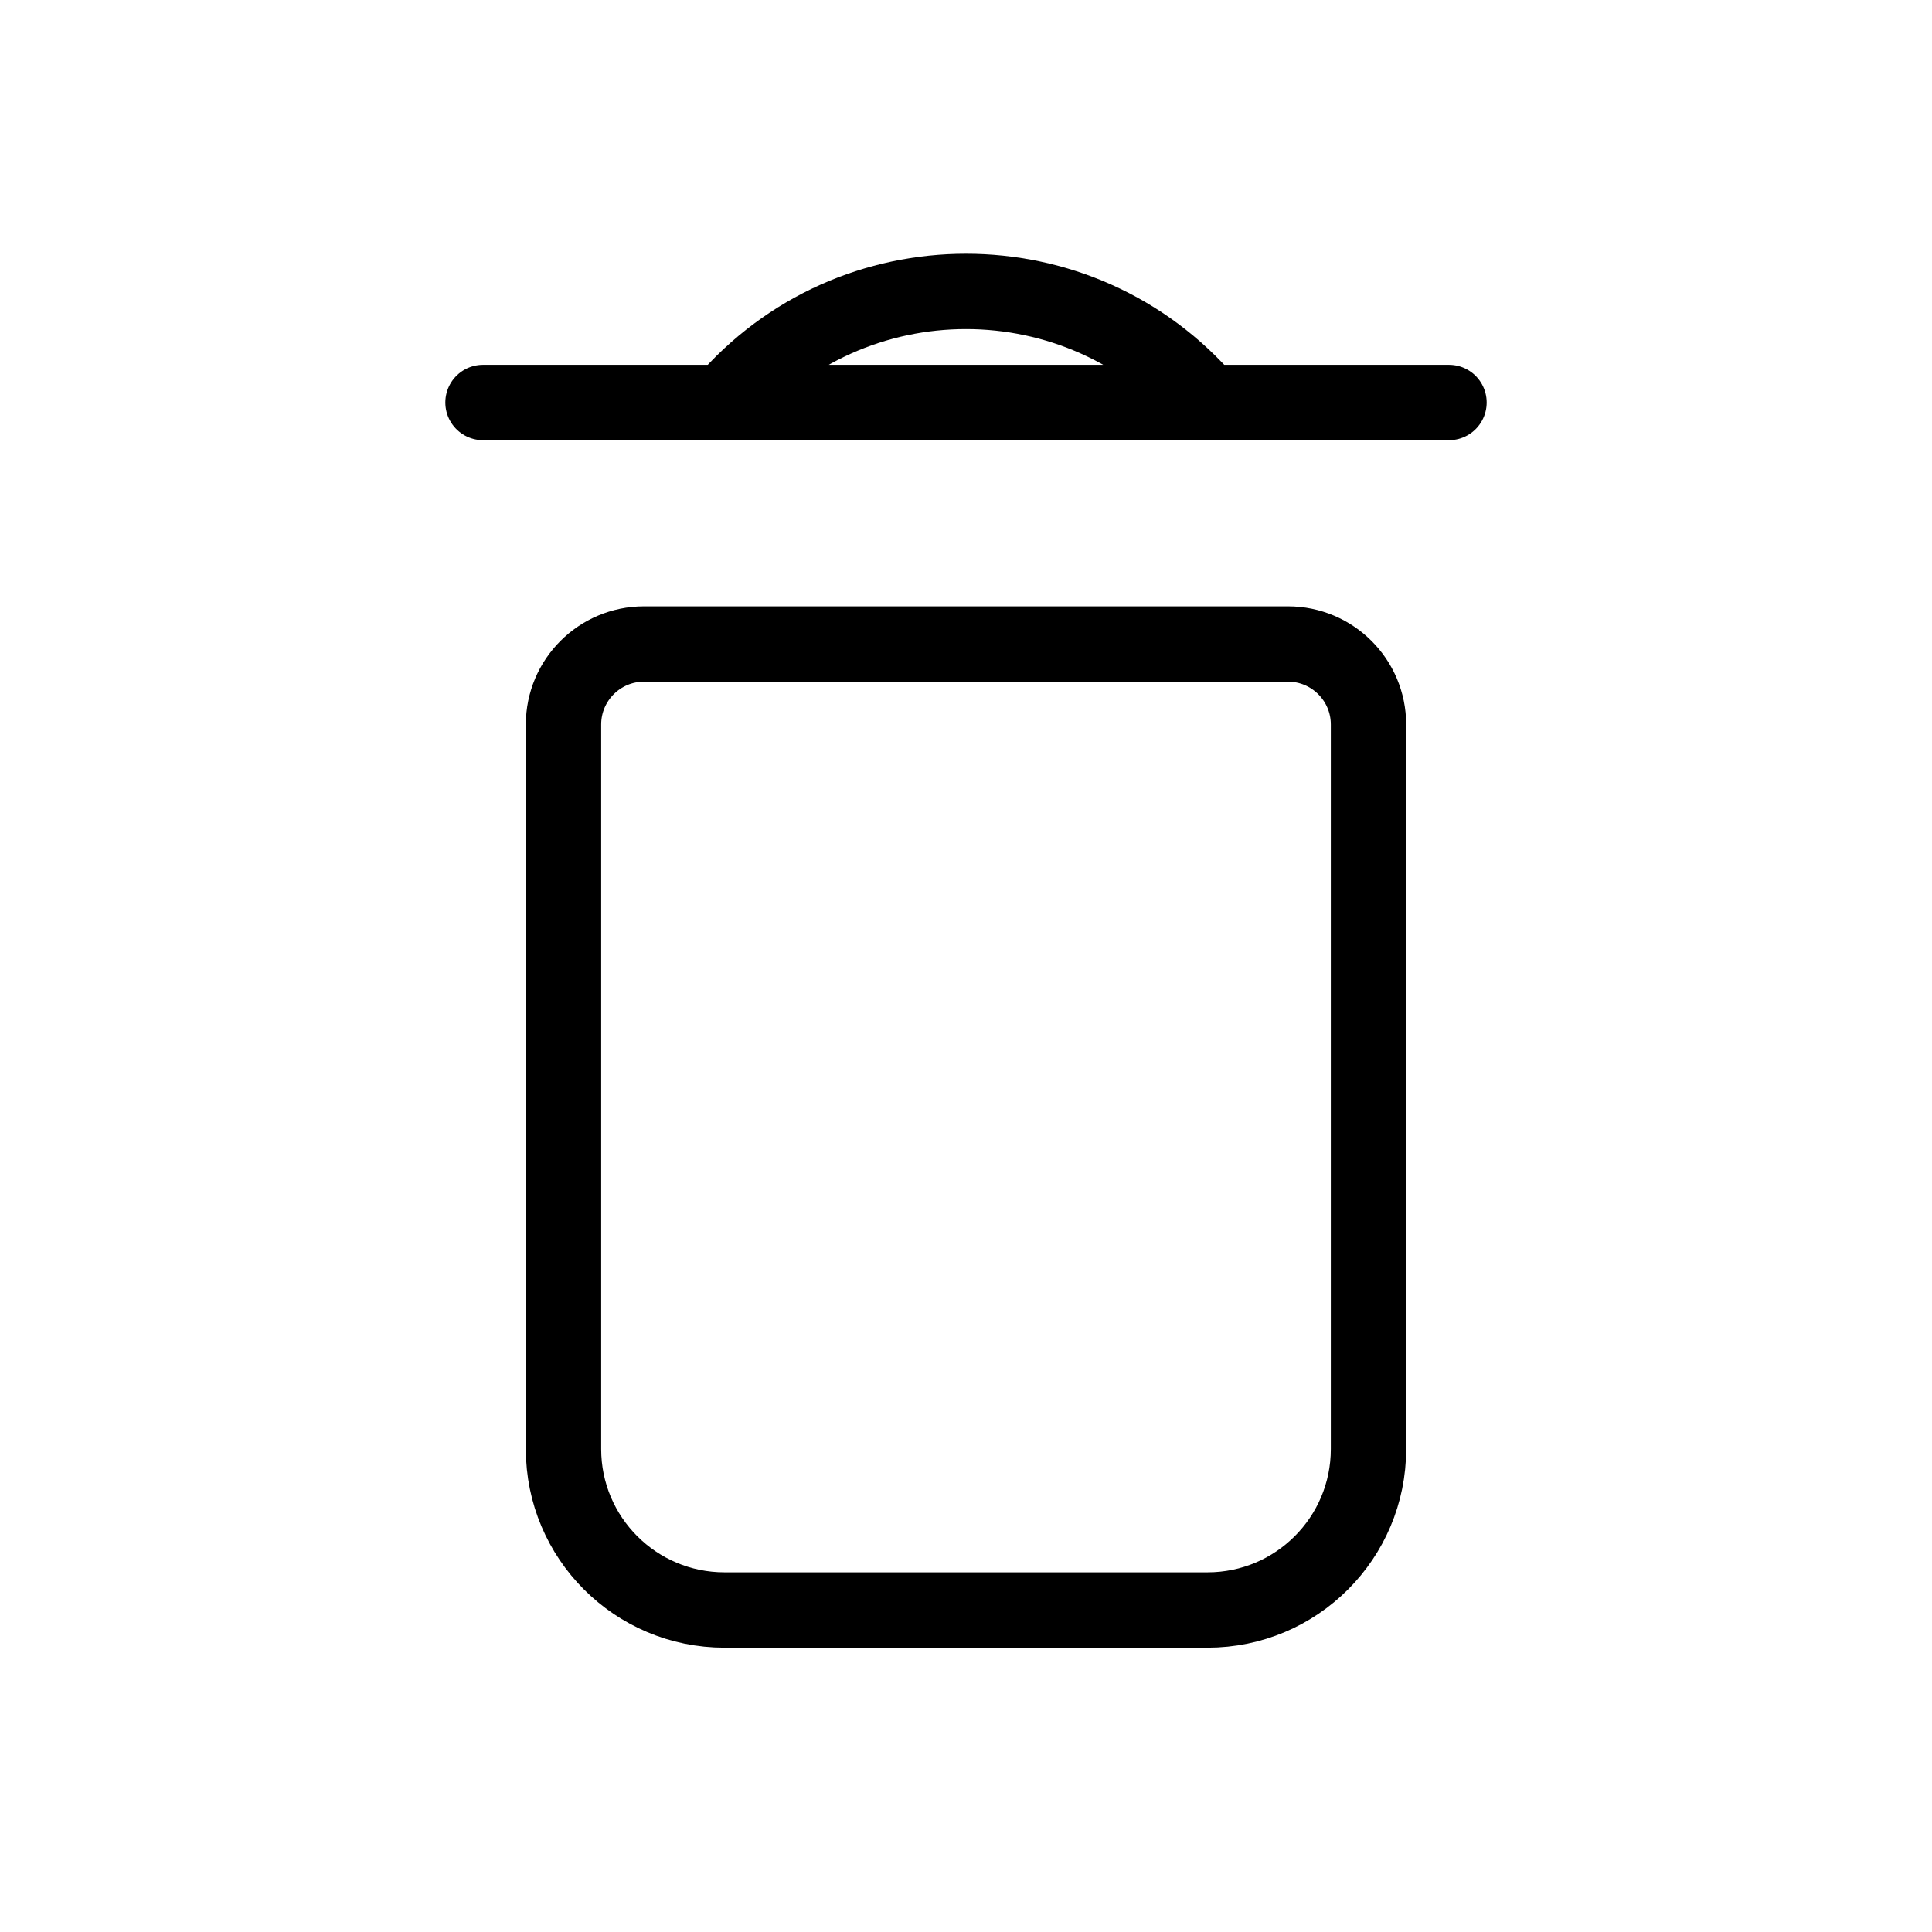
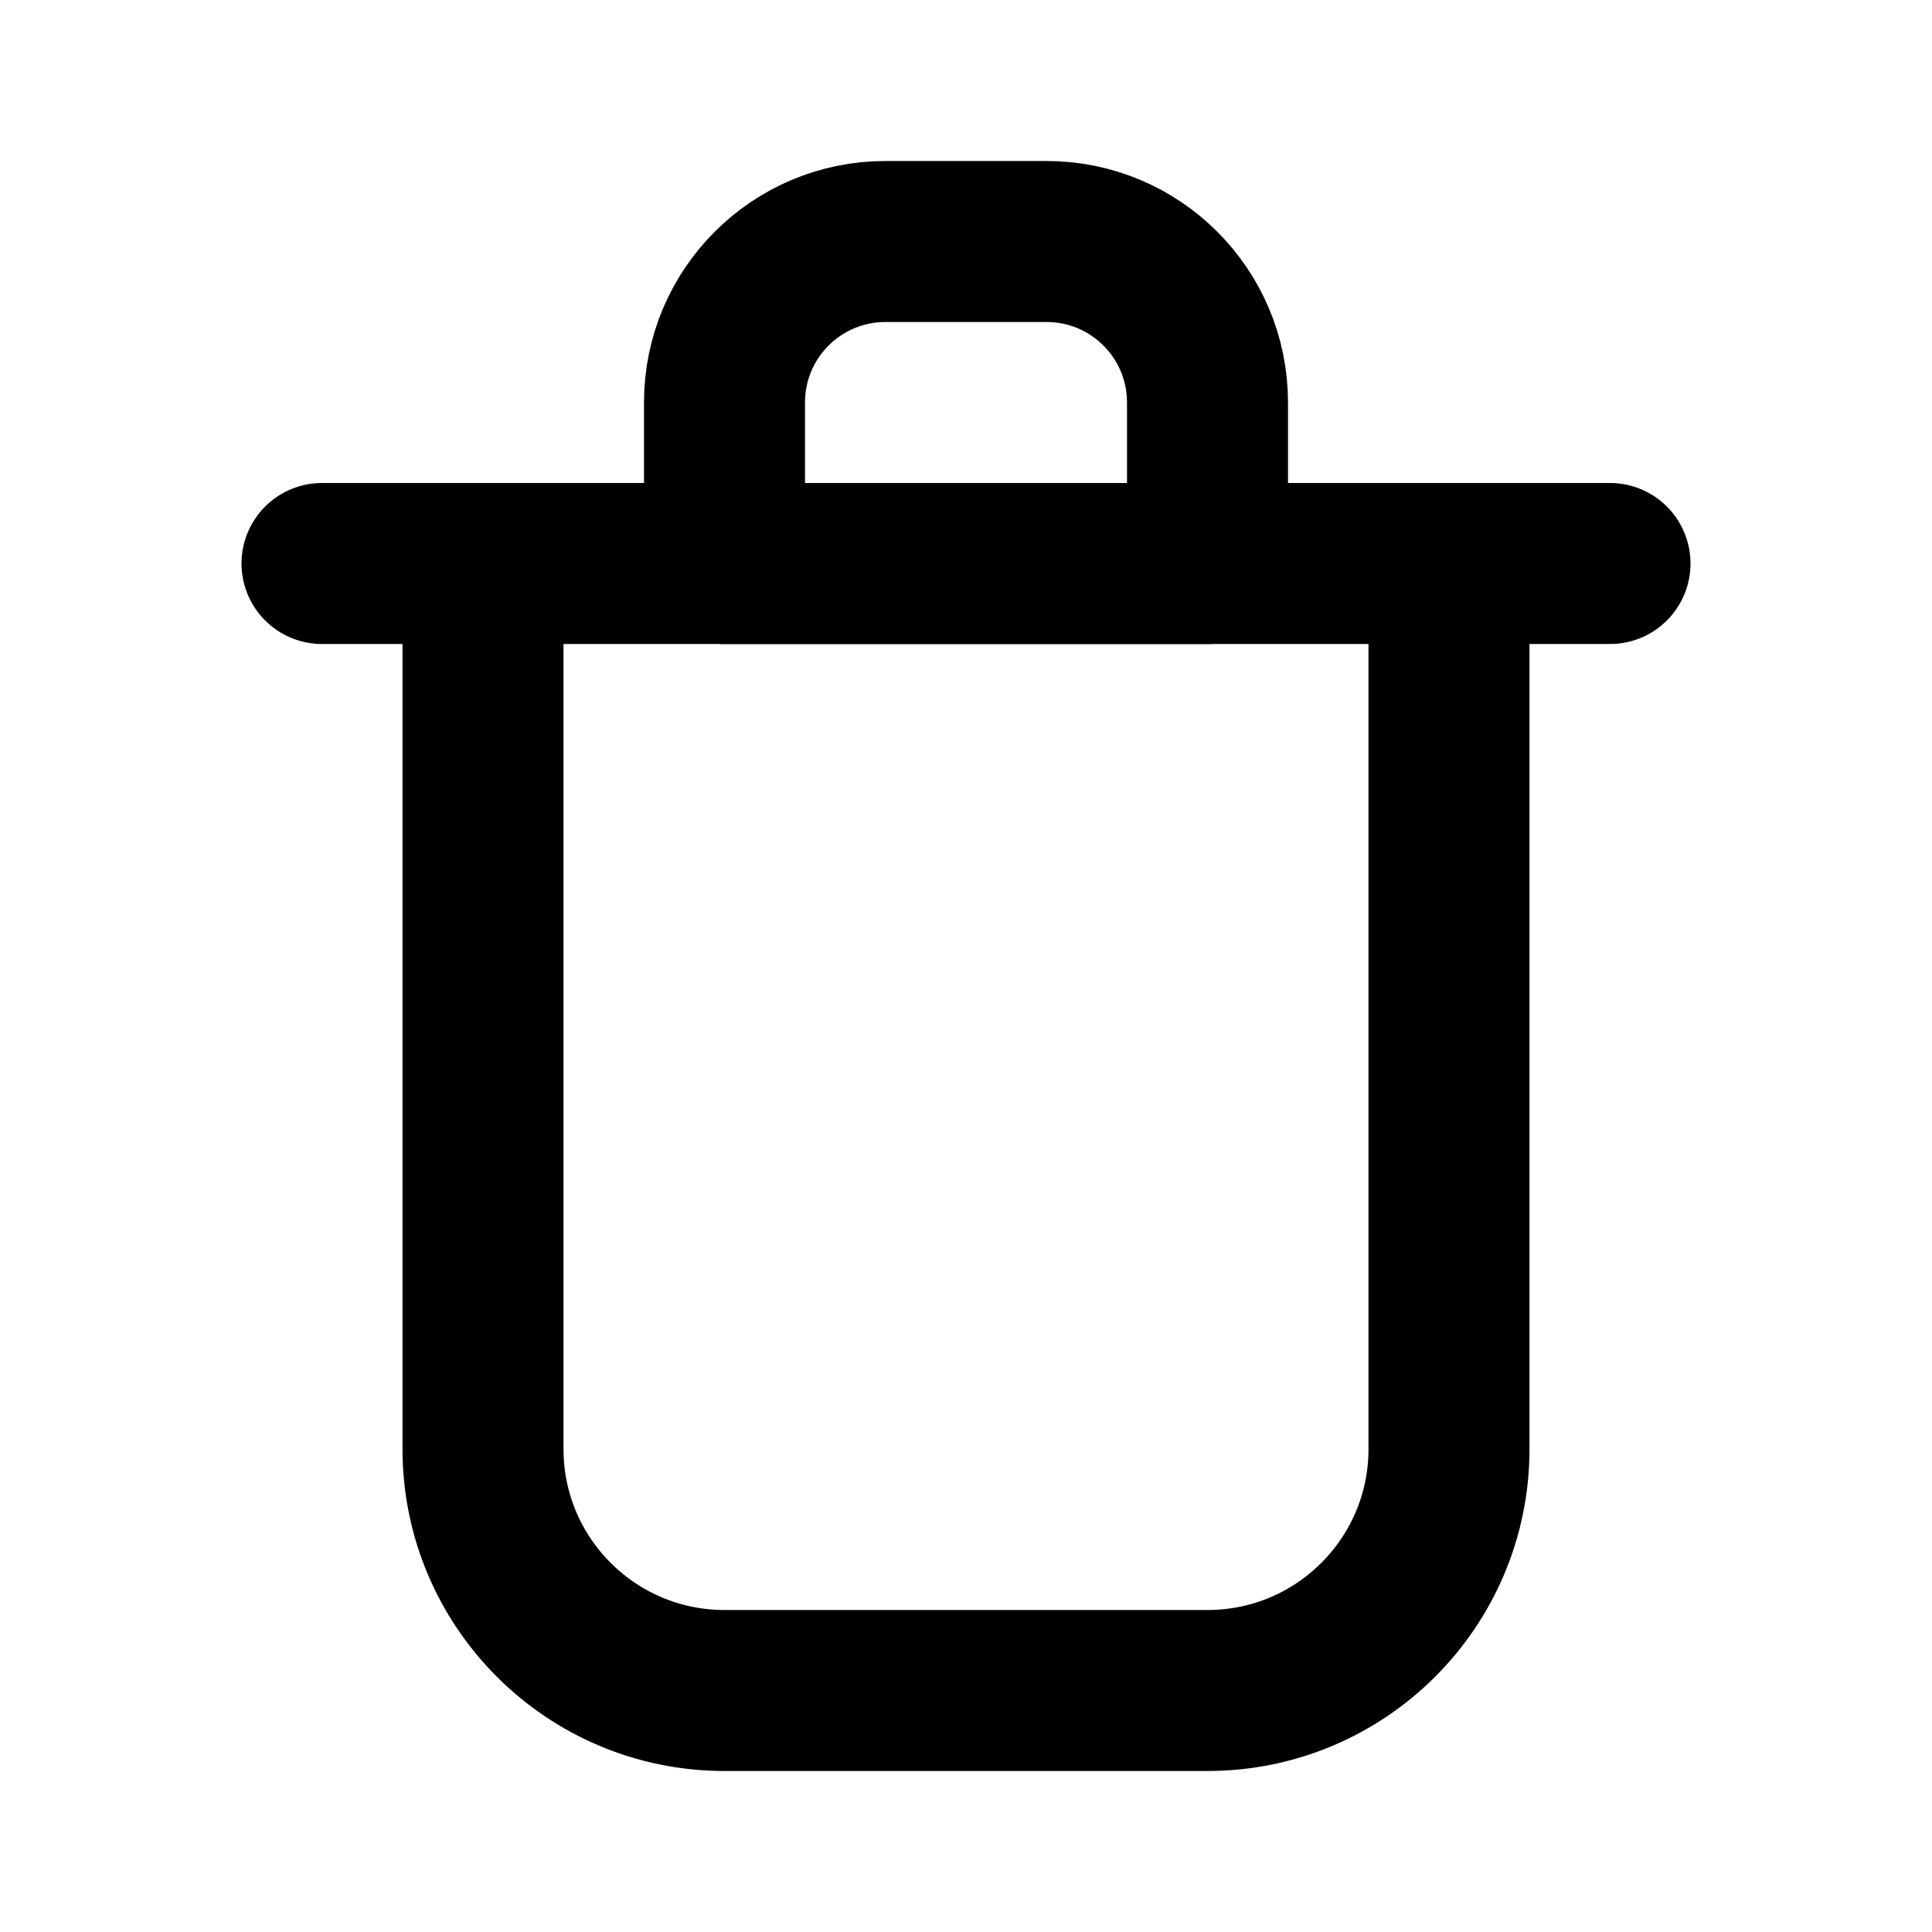
<svg xmlns="http://www.w3.org/2000/svg" viewBox="0 0 24 24" fill="none">
  <g id="SVGRepo_bgCarrier" stroke-width="0" />
  <g id="SVGRepo_tracerCarrier" stroke-linecap="round" stroke-linejoin="round" />
  <g id="SVGRepo_iconCarrier">
-     <path d="M6 5H18M9 5V5C10.577 3.16 13.423 3.16 15 5V5M9 20H15C16.105 20 17 19.105 17 18V9C17 8.448 16.552 8 16 8H8C7.448 8 7 8.448 7 9V18C7 19.105 7.895 20 9 20Z" stroke="#000000" stroke-width="0.936" stroke-linecap="round" stroke-linejoin="round" />
+     <path d="M4 7H20" stroke="#000000" stroke-width="2" stroke-linecap="round" stroke-linejoin="round" />
+     <path d="M6 7V18C6 19.657 7.343 21 9 21H15C16.657 21 18 19.657 18 18V7" stroke="#000000" stroke-width="2" stroke-linecap="round" stroke-linejoin="round" />
+     <path d="M9 5C9 3.895 9.895 3 11 3H13C14.105 3 15 3.895 15 5V7H9V5Z" stroke="#000000" stroke-width="2" stroke-linecap="round" stroke-linejoin="round" />
  </g>
</svg>
